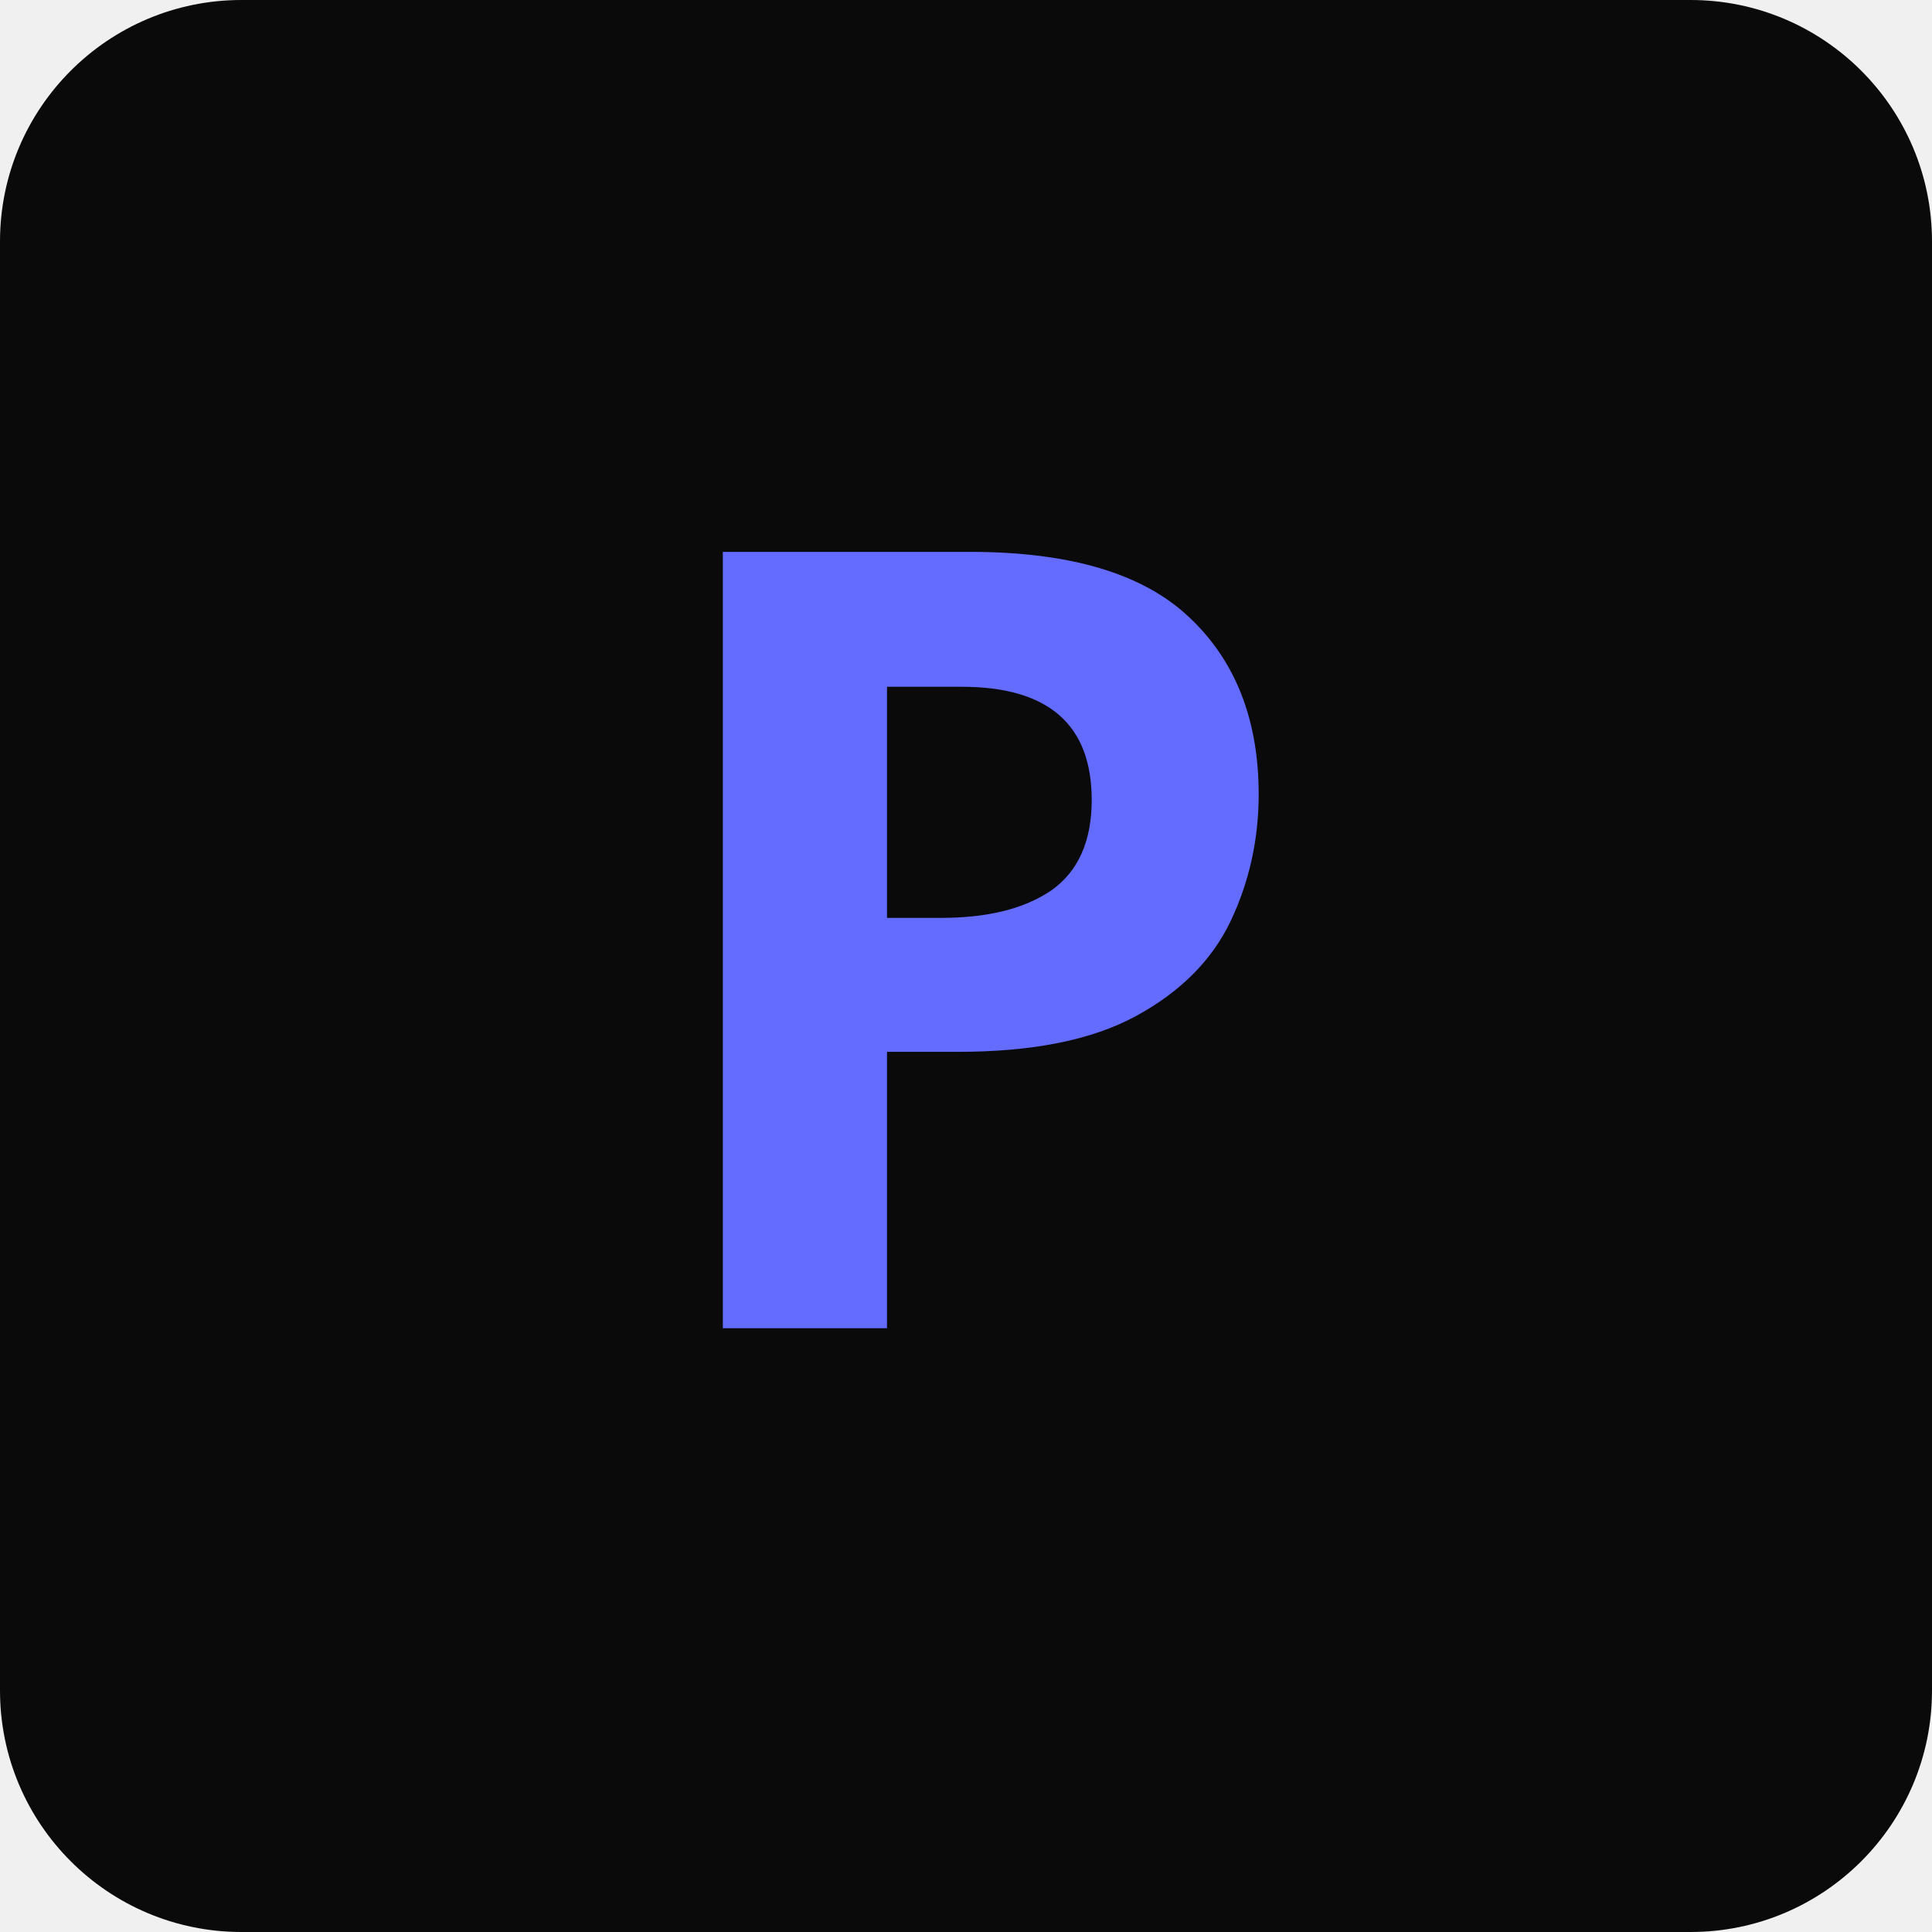
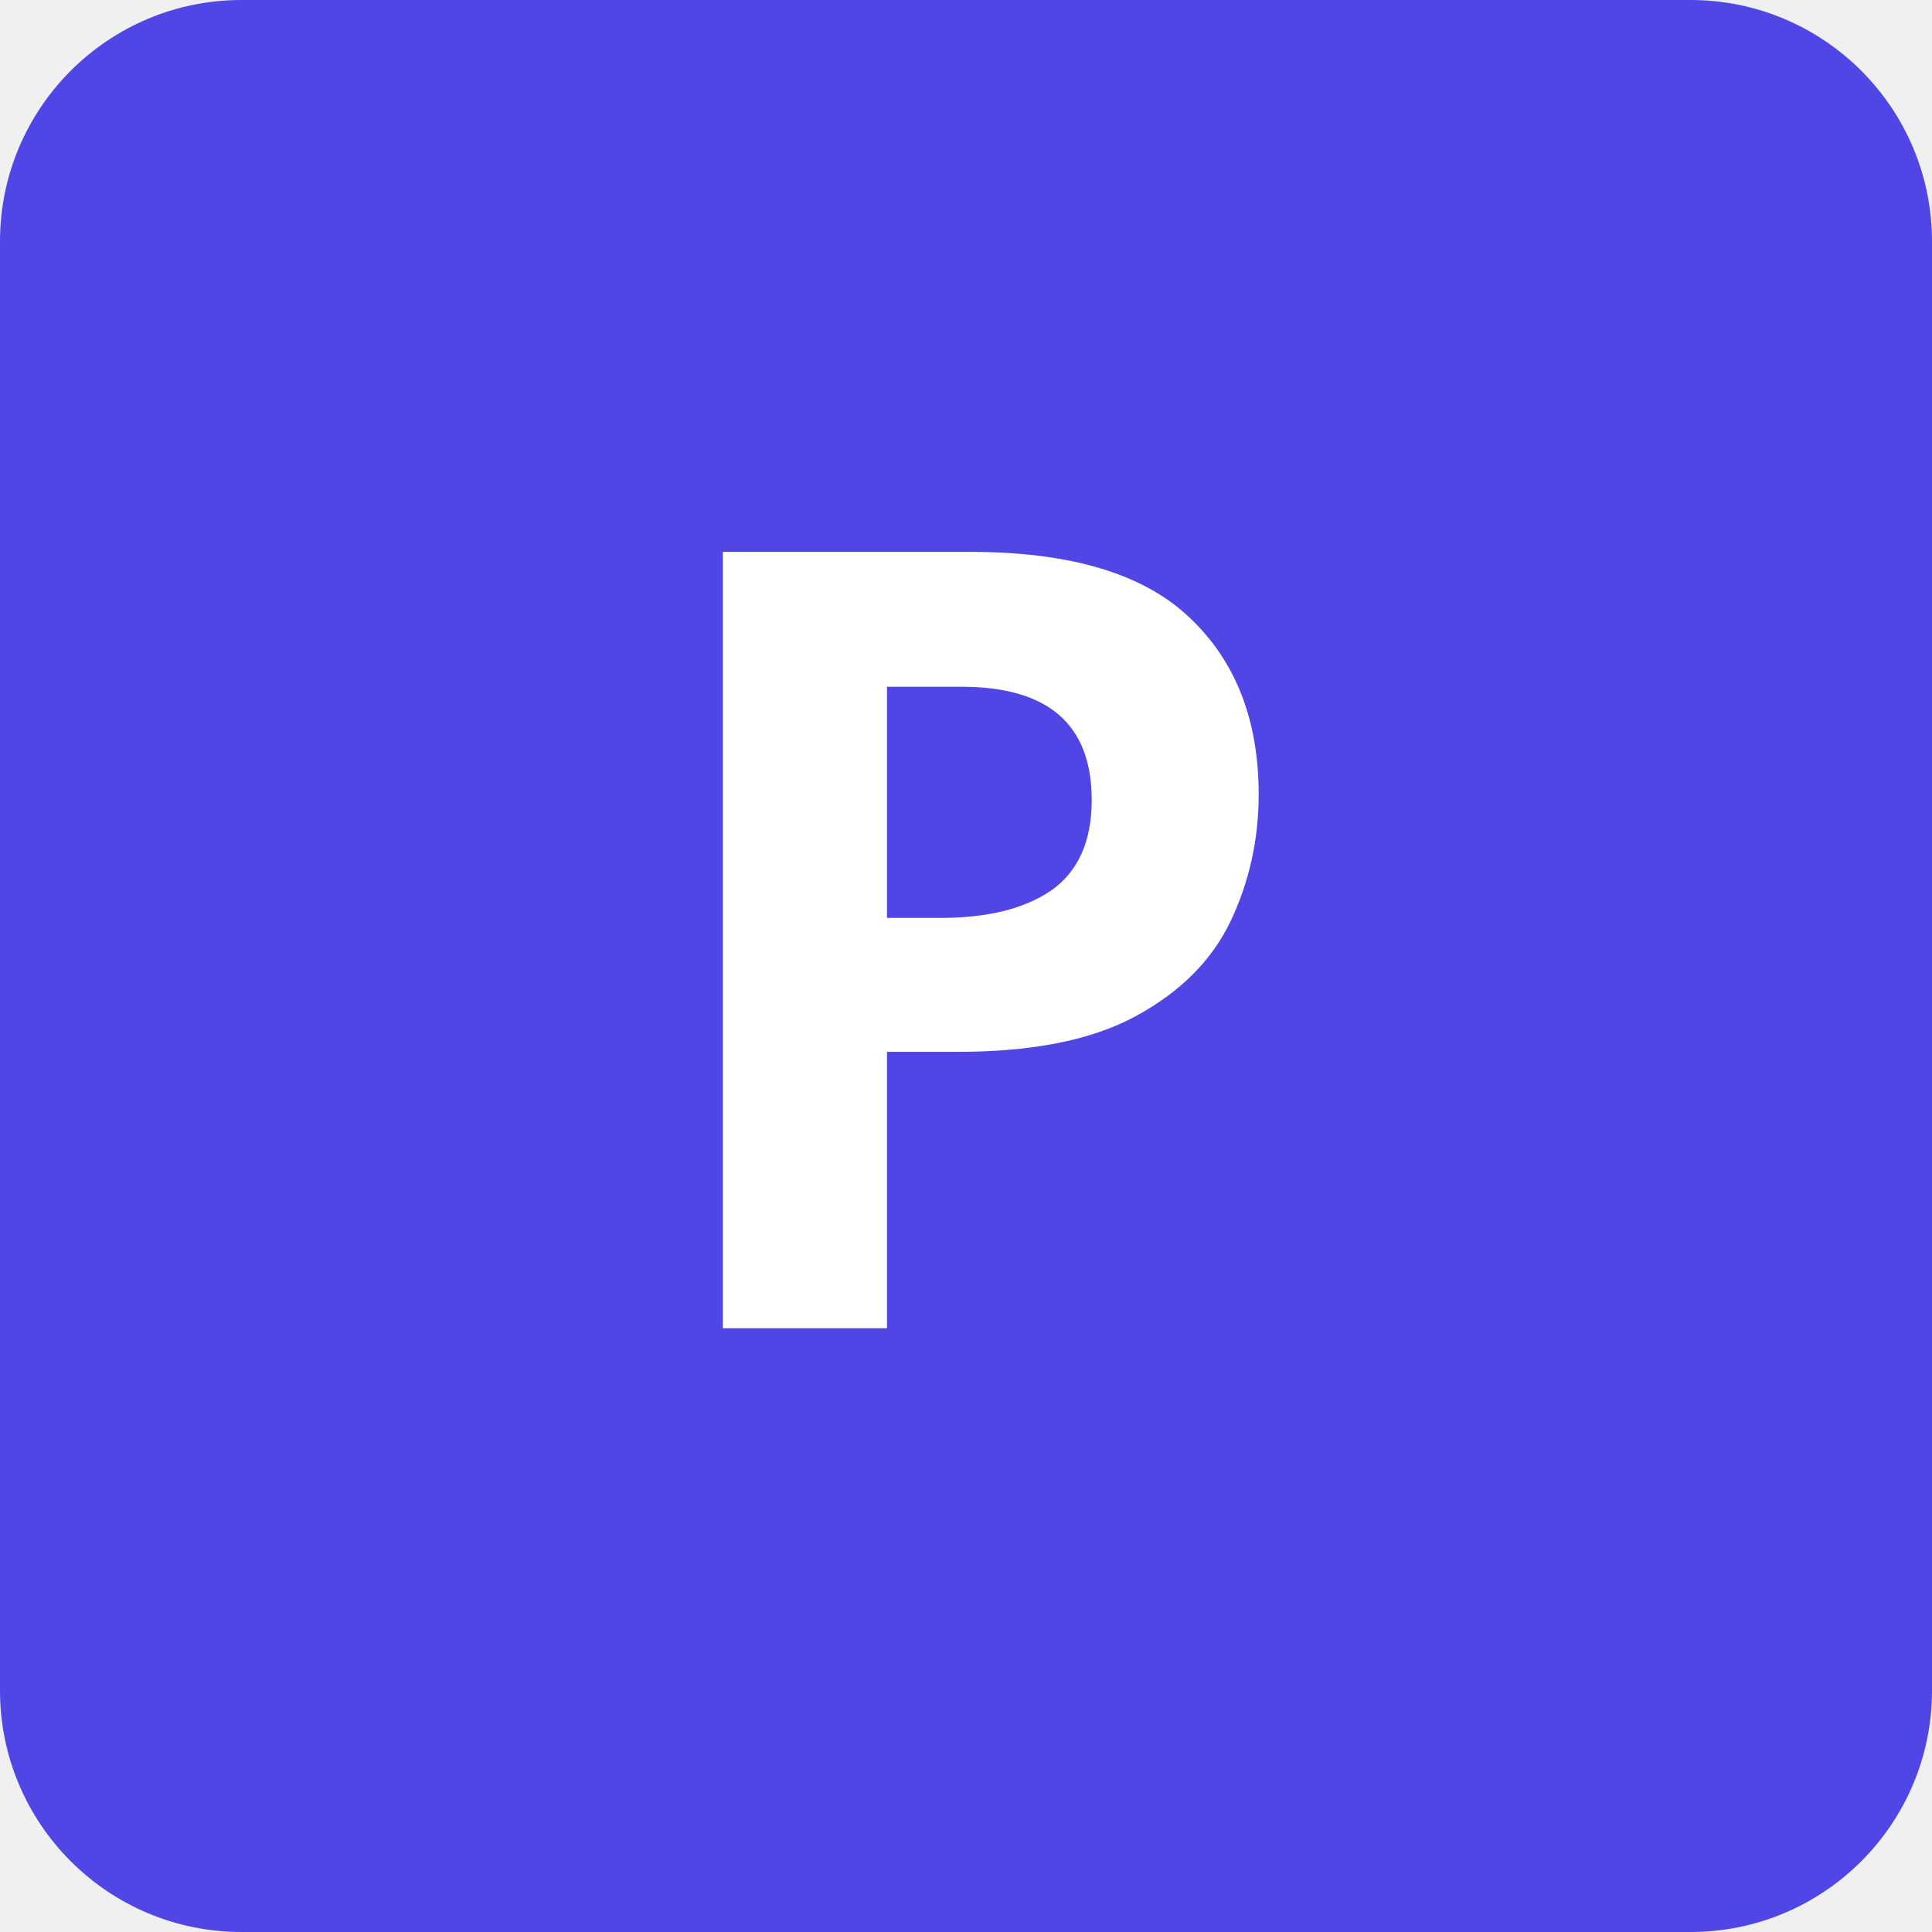
<svg xmlns="http://www.w3.org/2000/svg" viewBox="0 0 32 32">
-   <rect width="32" height="32" rx="4" fill="#0a0a0a" />
-   <text x="16" y="22" text-anchor="middle" fill="#646cff" font-family="system-ui" font-size="18" font-weight="700">P</text>
+   <rect width="32" height="32" rx="4" fill="#4f46e5" />
+   <text x="16" y="22" text-anchor="middle" fill="#ffffff" font-family="system-ui" font-size="18" font-weight="700">P</text>
</svg>
